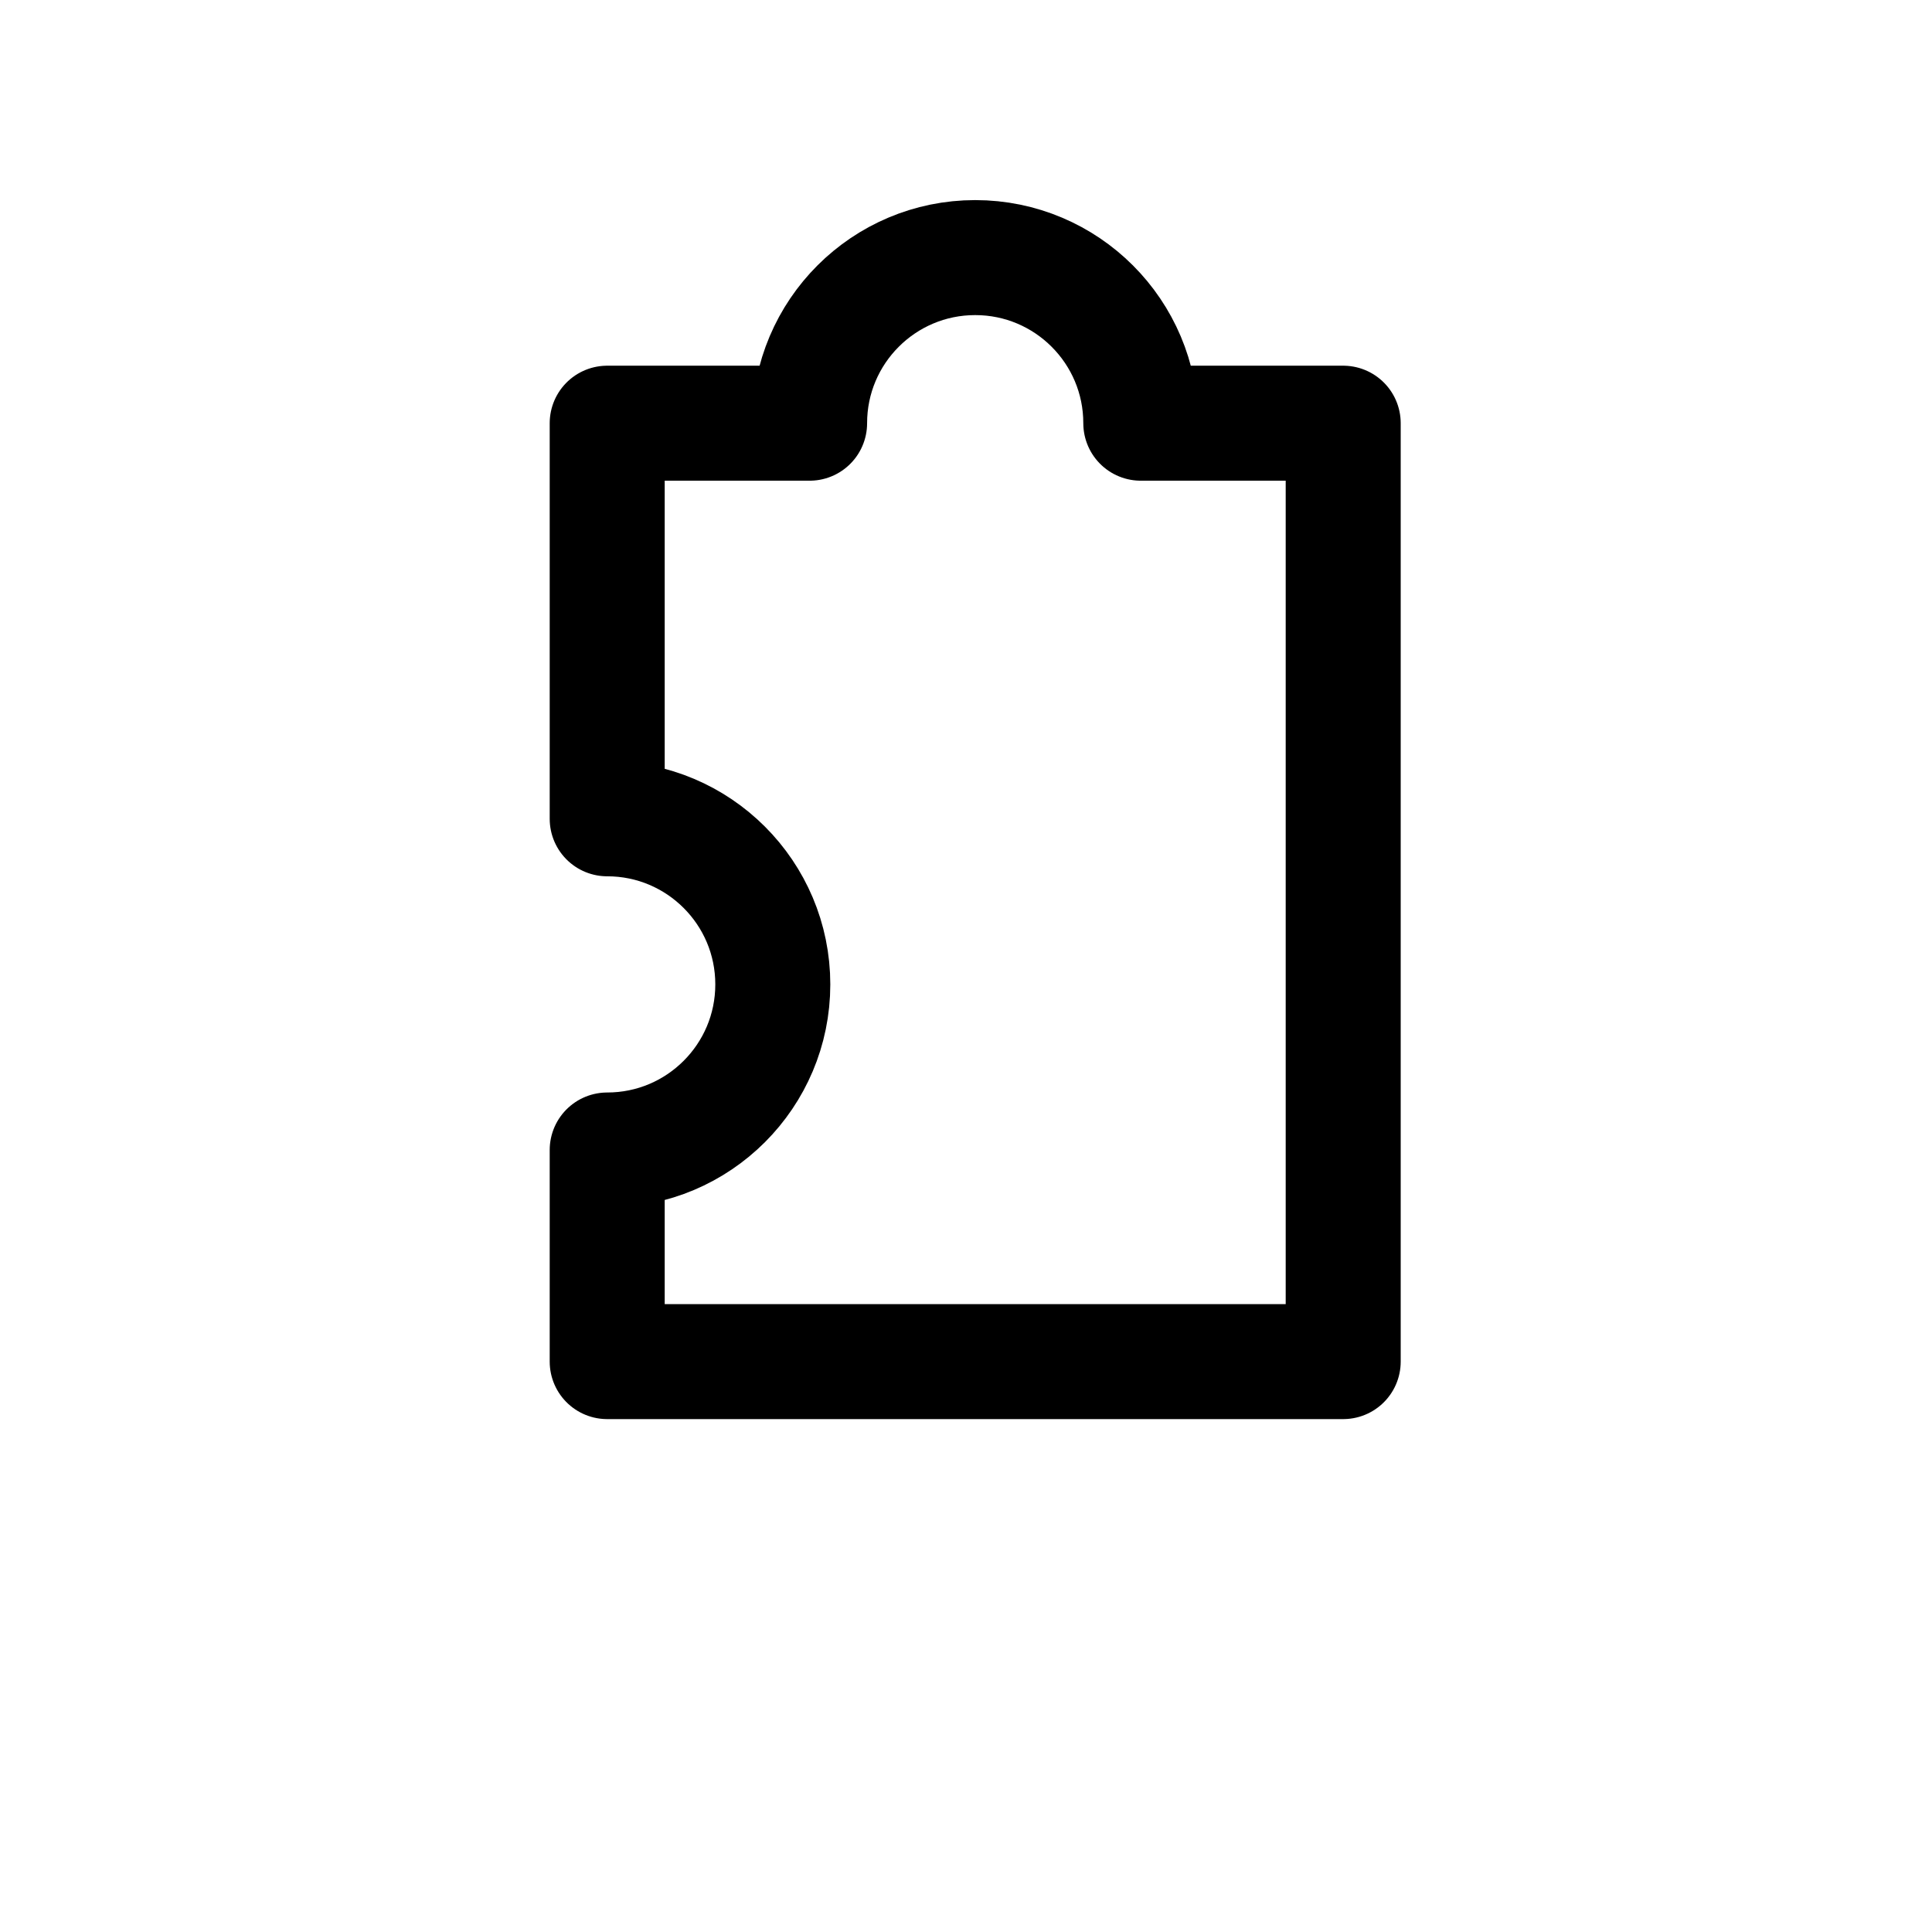
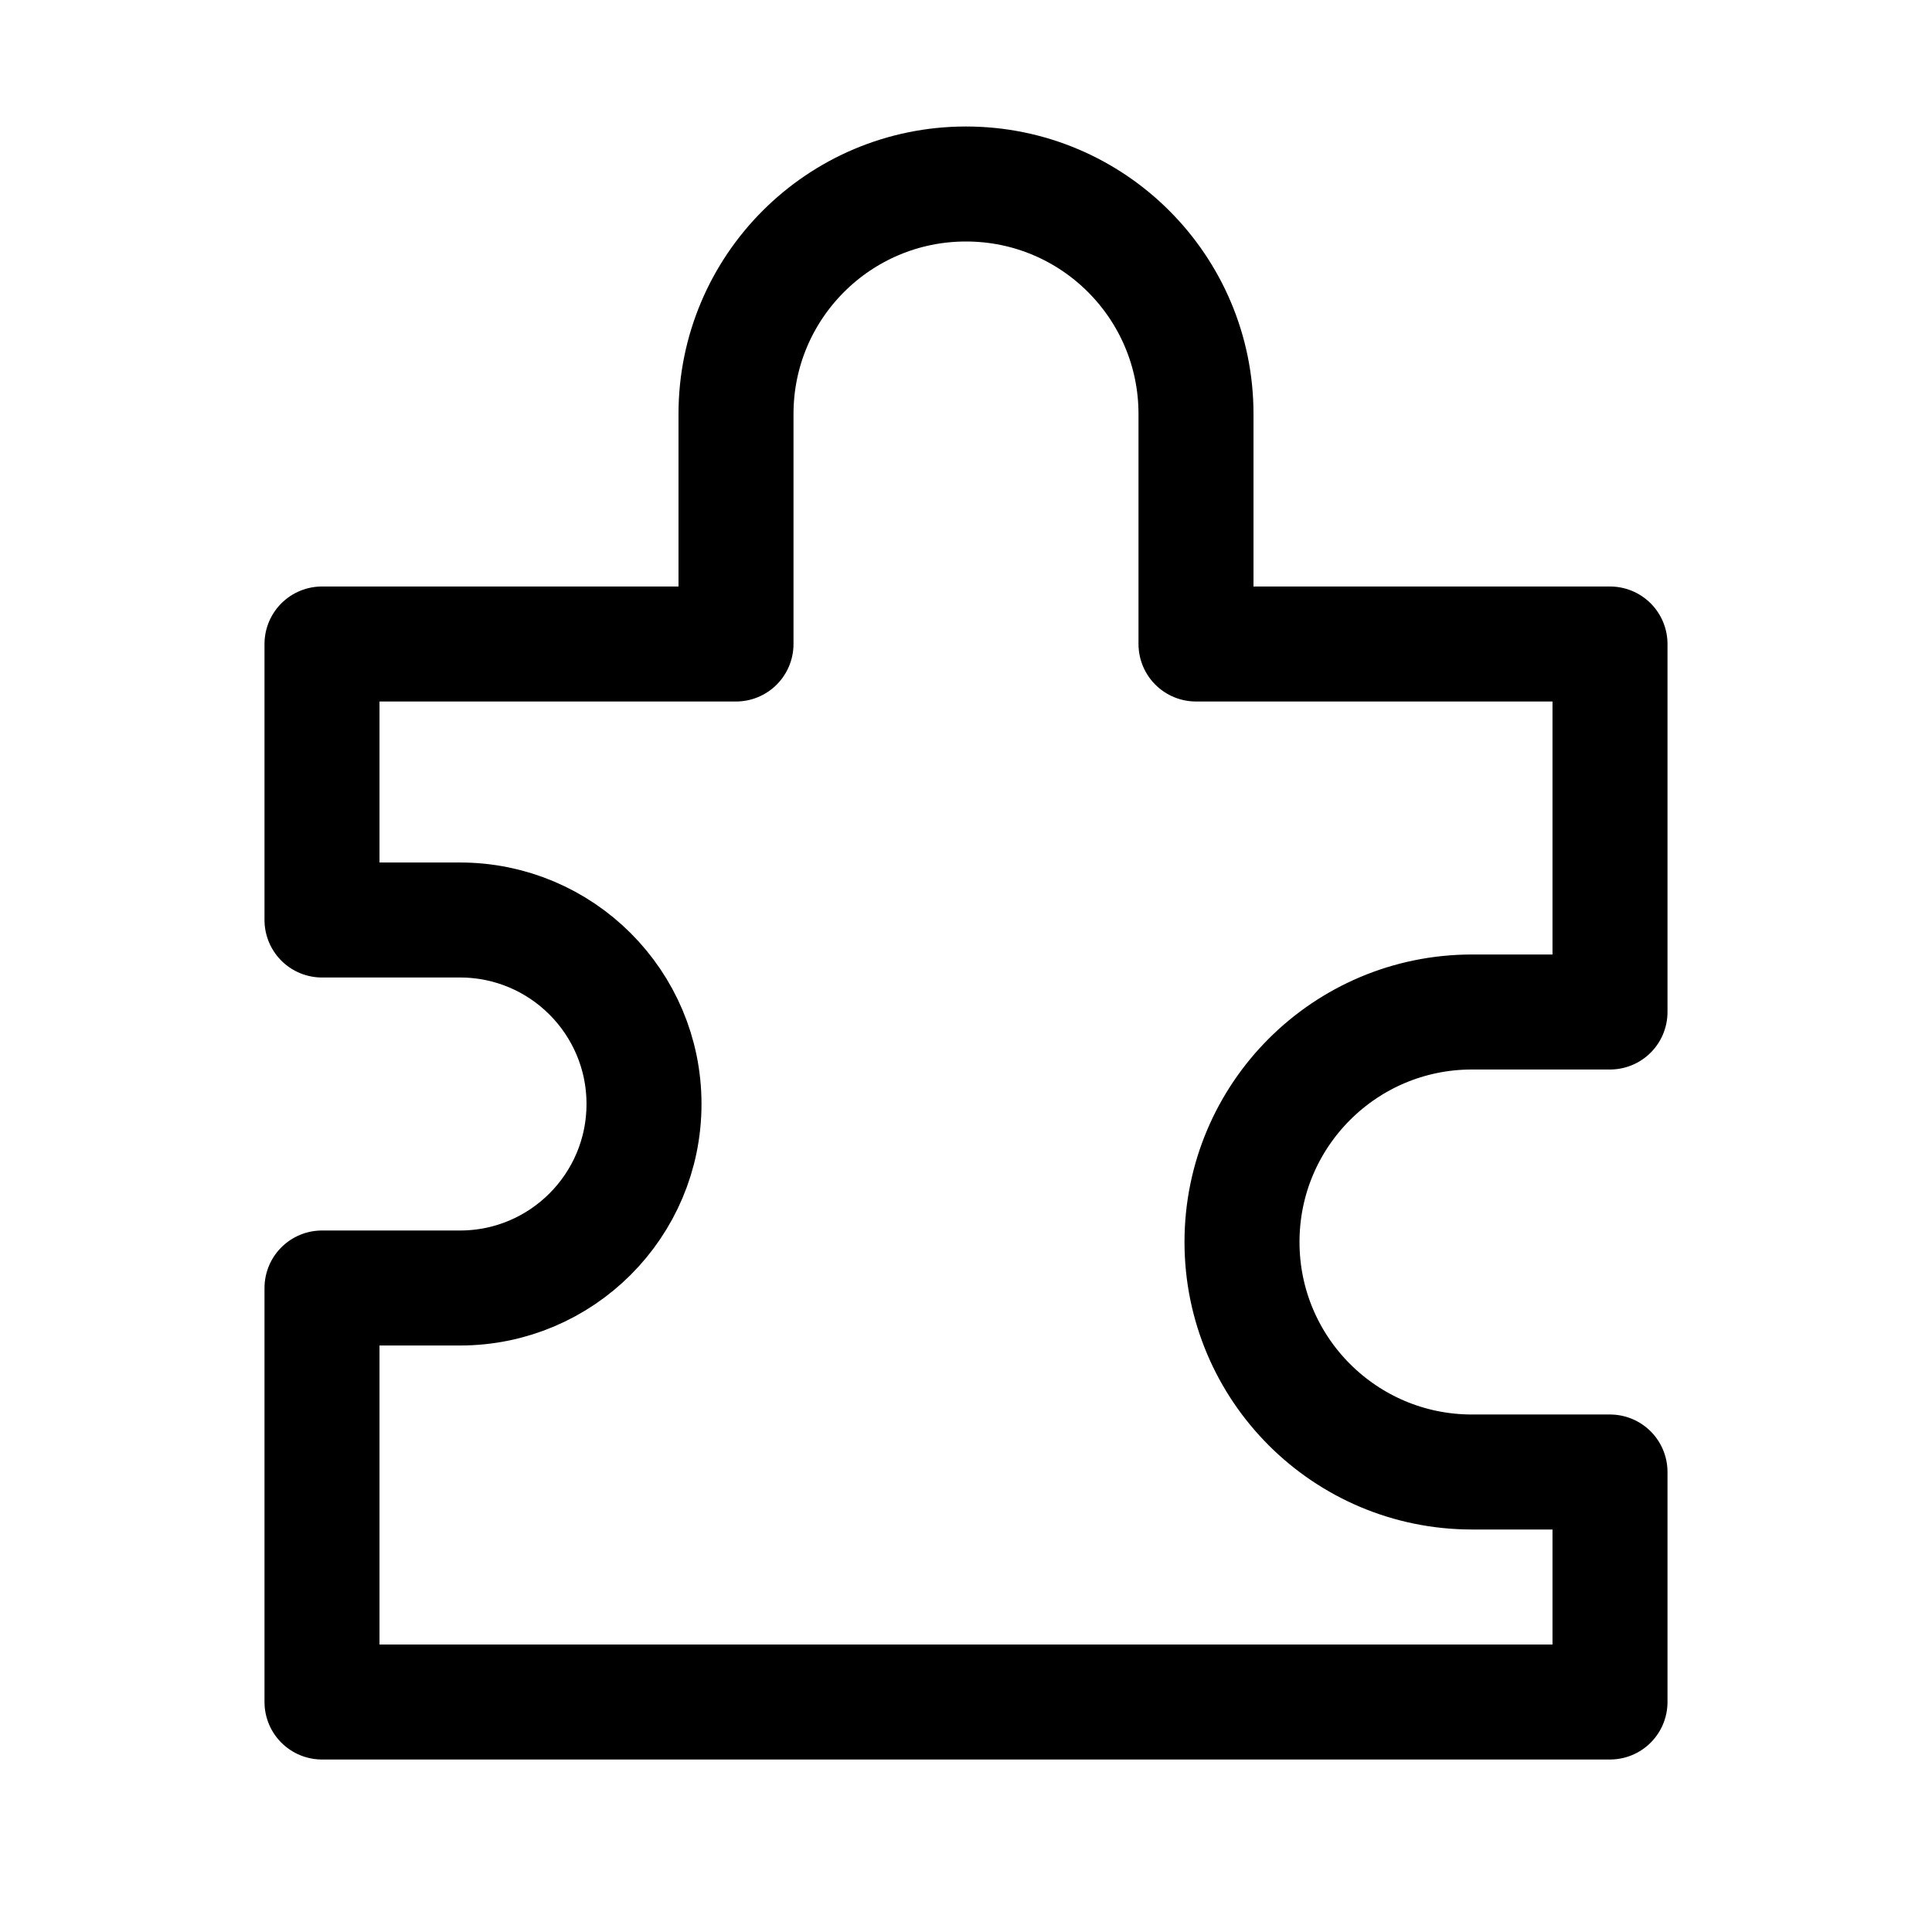
<svg xmlns="http://www.w3.org/2000/svg" width="21" height="21" version="1.1" viewBox="0 0 21 21">
  <g fill="none" stroke="#000" stroke-linecap="round" stroke-linejoin="round" stroke-width="1.25">
-     <path d="m6.6 4.6h2.2a1.8 1.8 0 1 1 3.6 0h2.2v10.2h-8v-2.3a1.8 1.8 0 1 0 0-3.6z" />
+     <path d="M3.5 7H8V4.5A2.5 2.5 0 0 1 13 4.5V7H17.5V11H16A2.5 2.5 0 0 0 16 16H17.5V18.5H3.5V14H5A2 2 0 0 0 5 10H3.5Z" />
  </g>
</svg>
